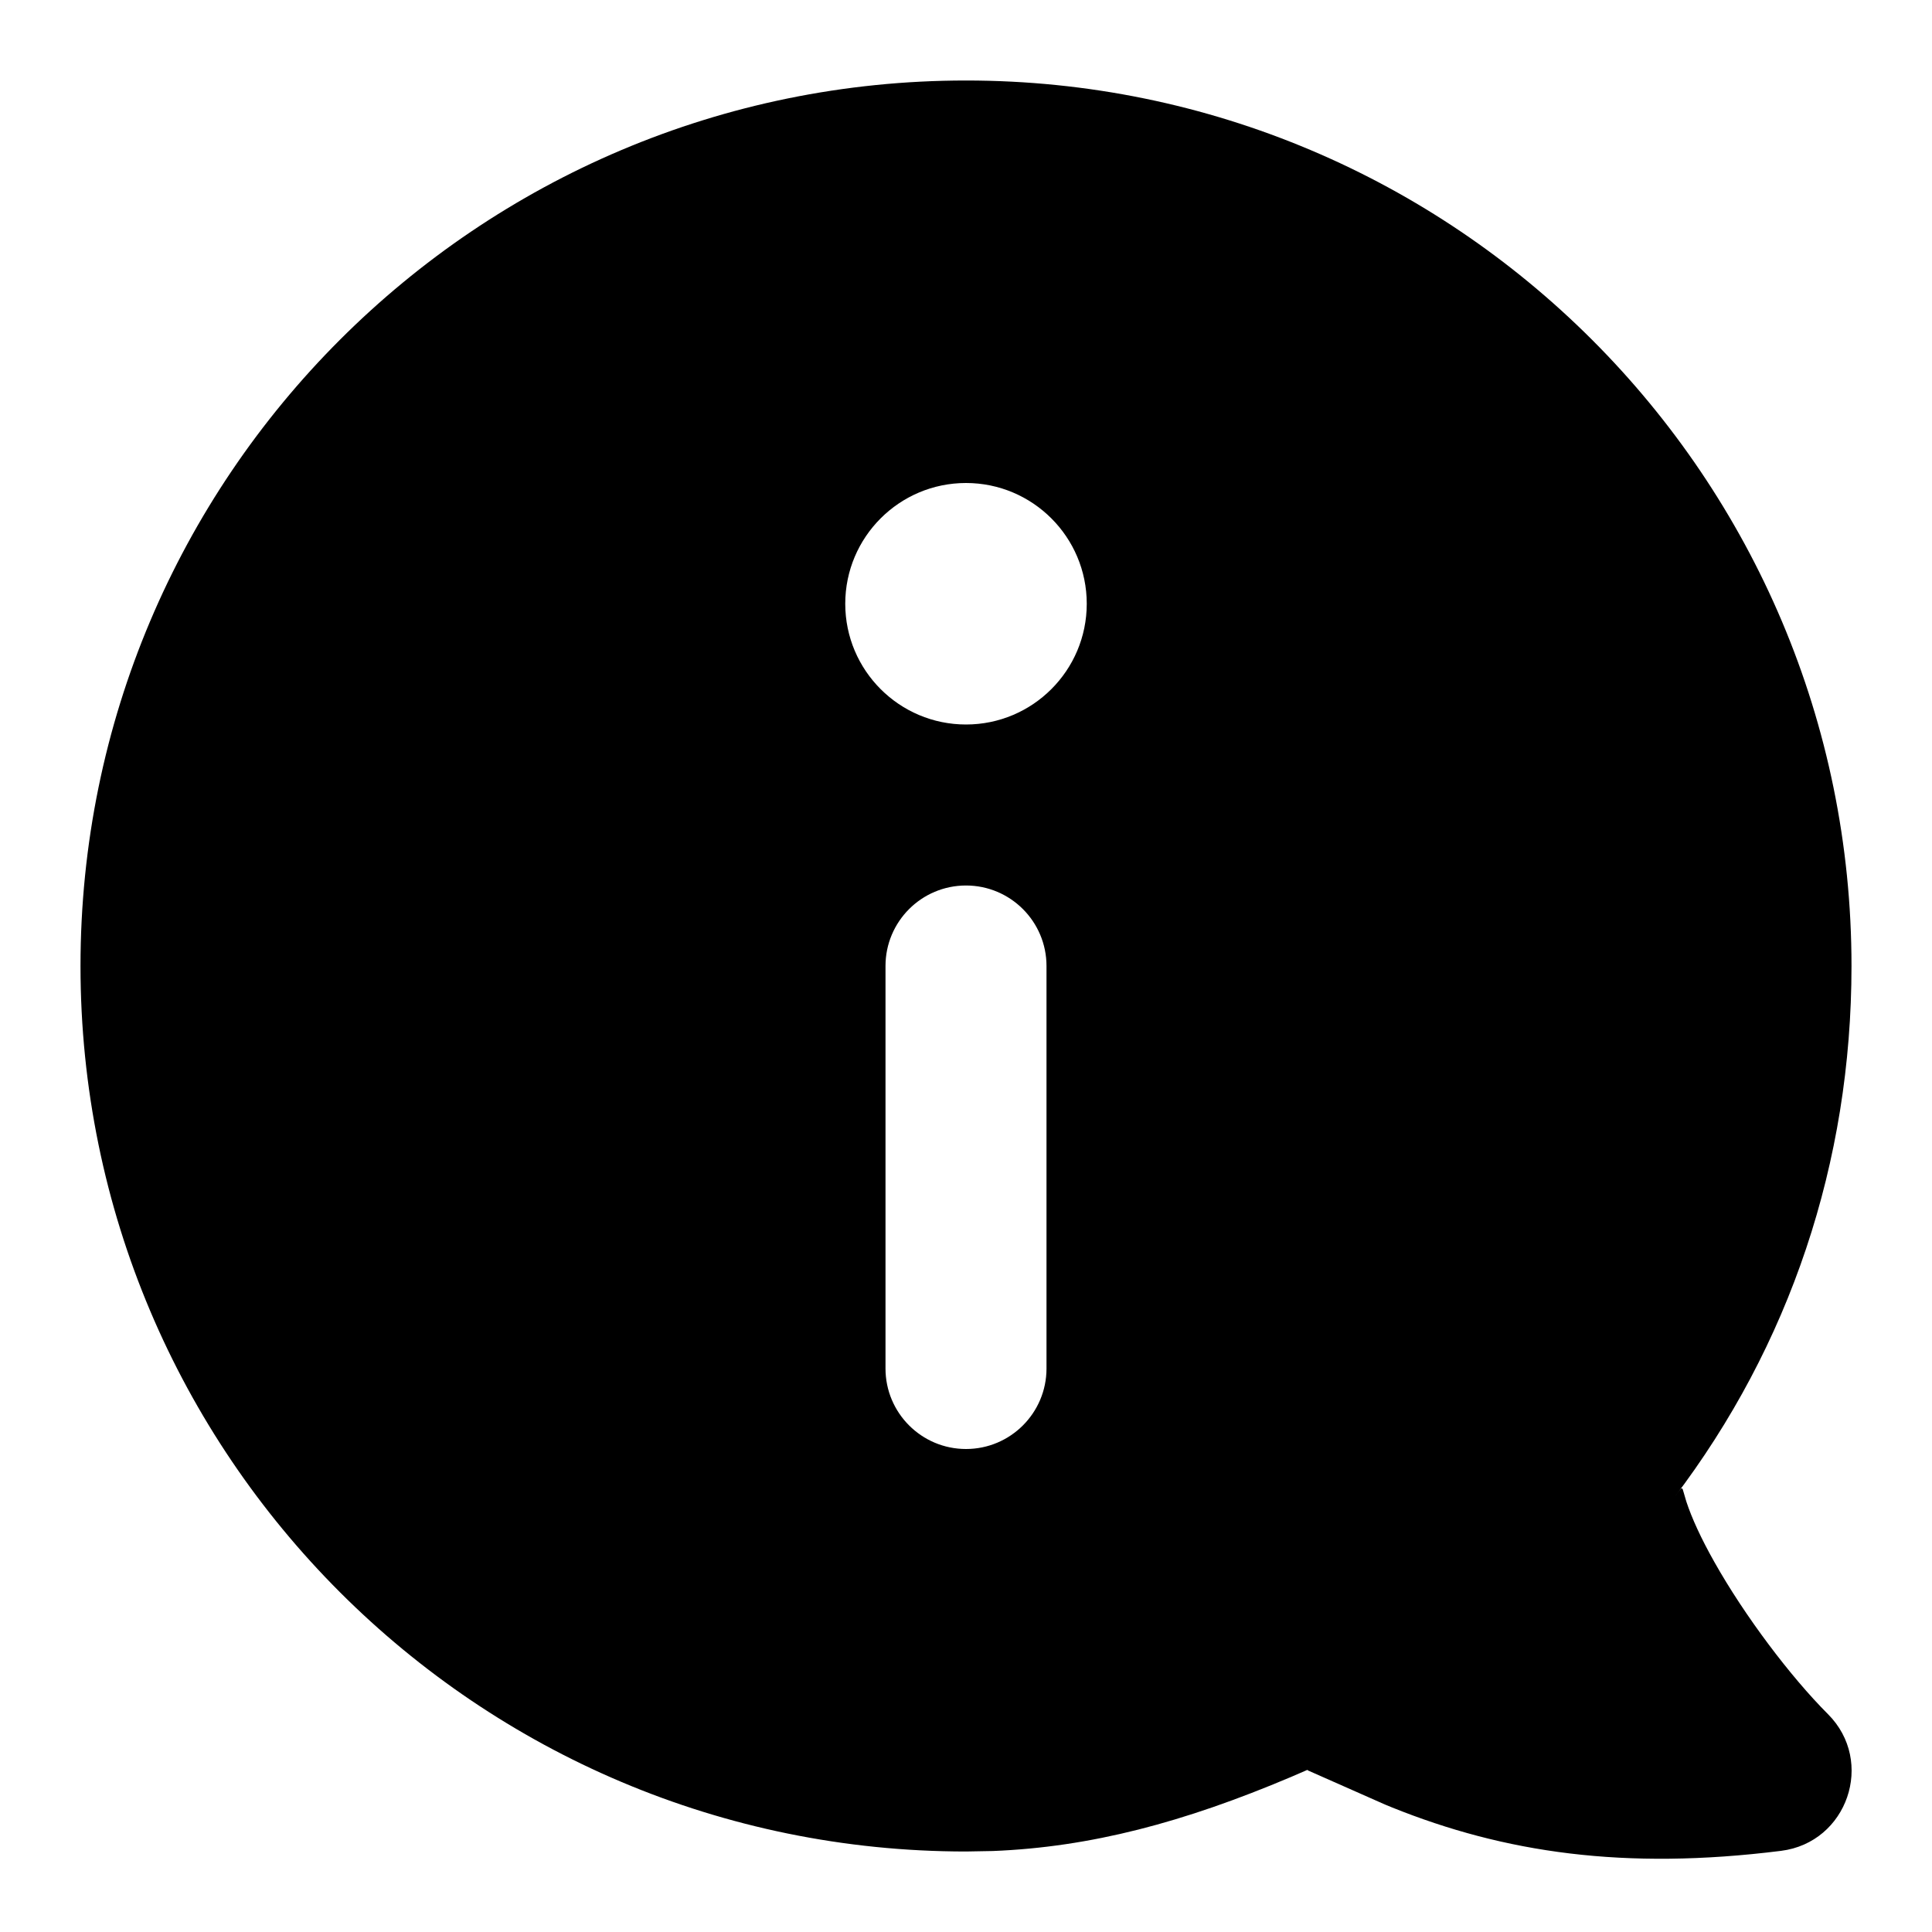
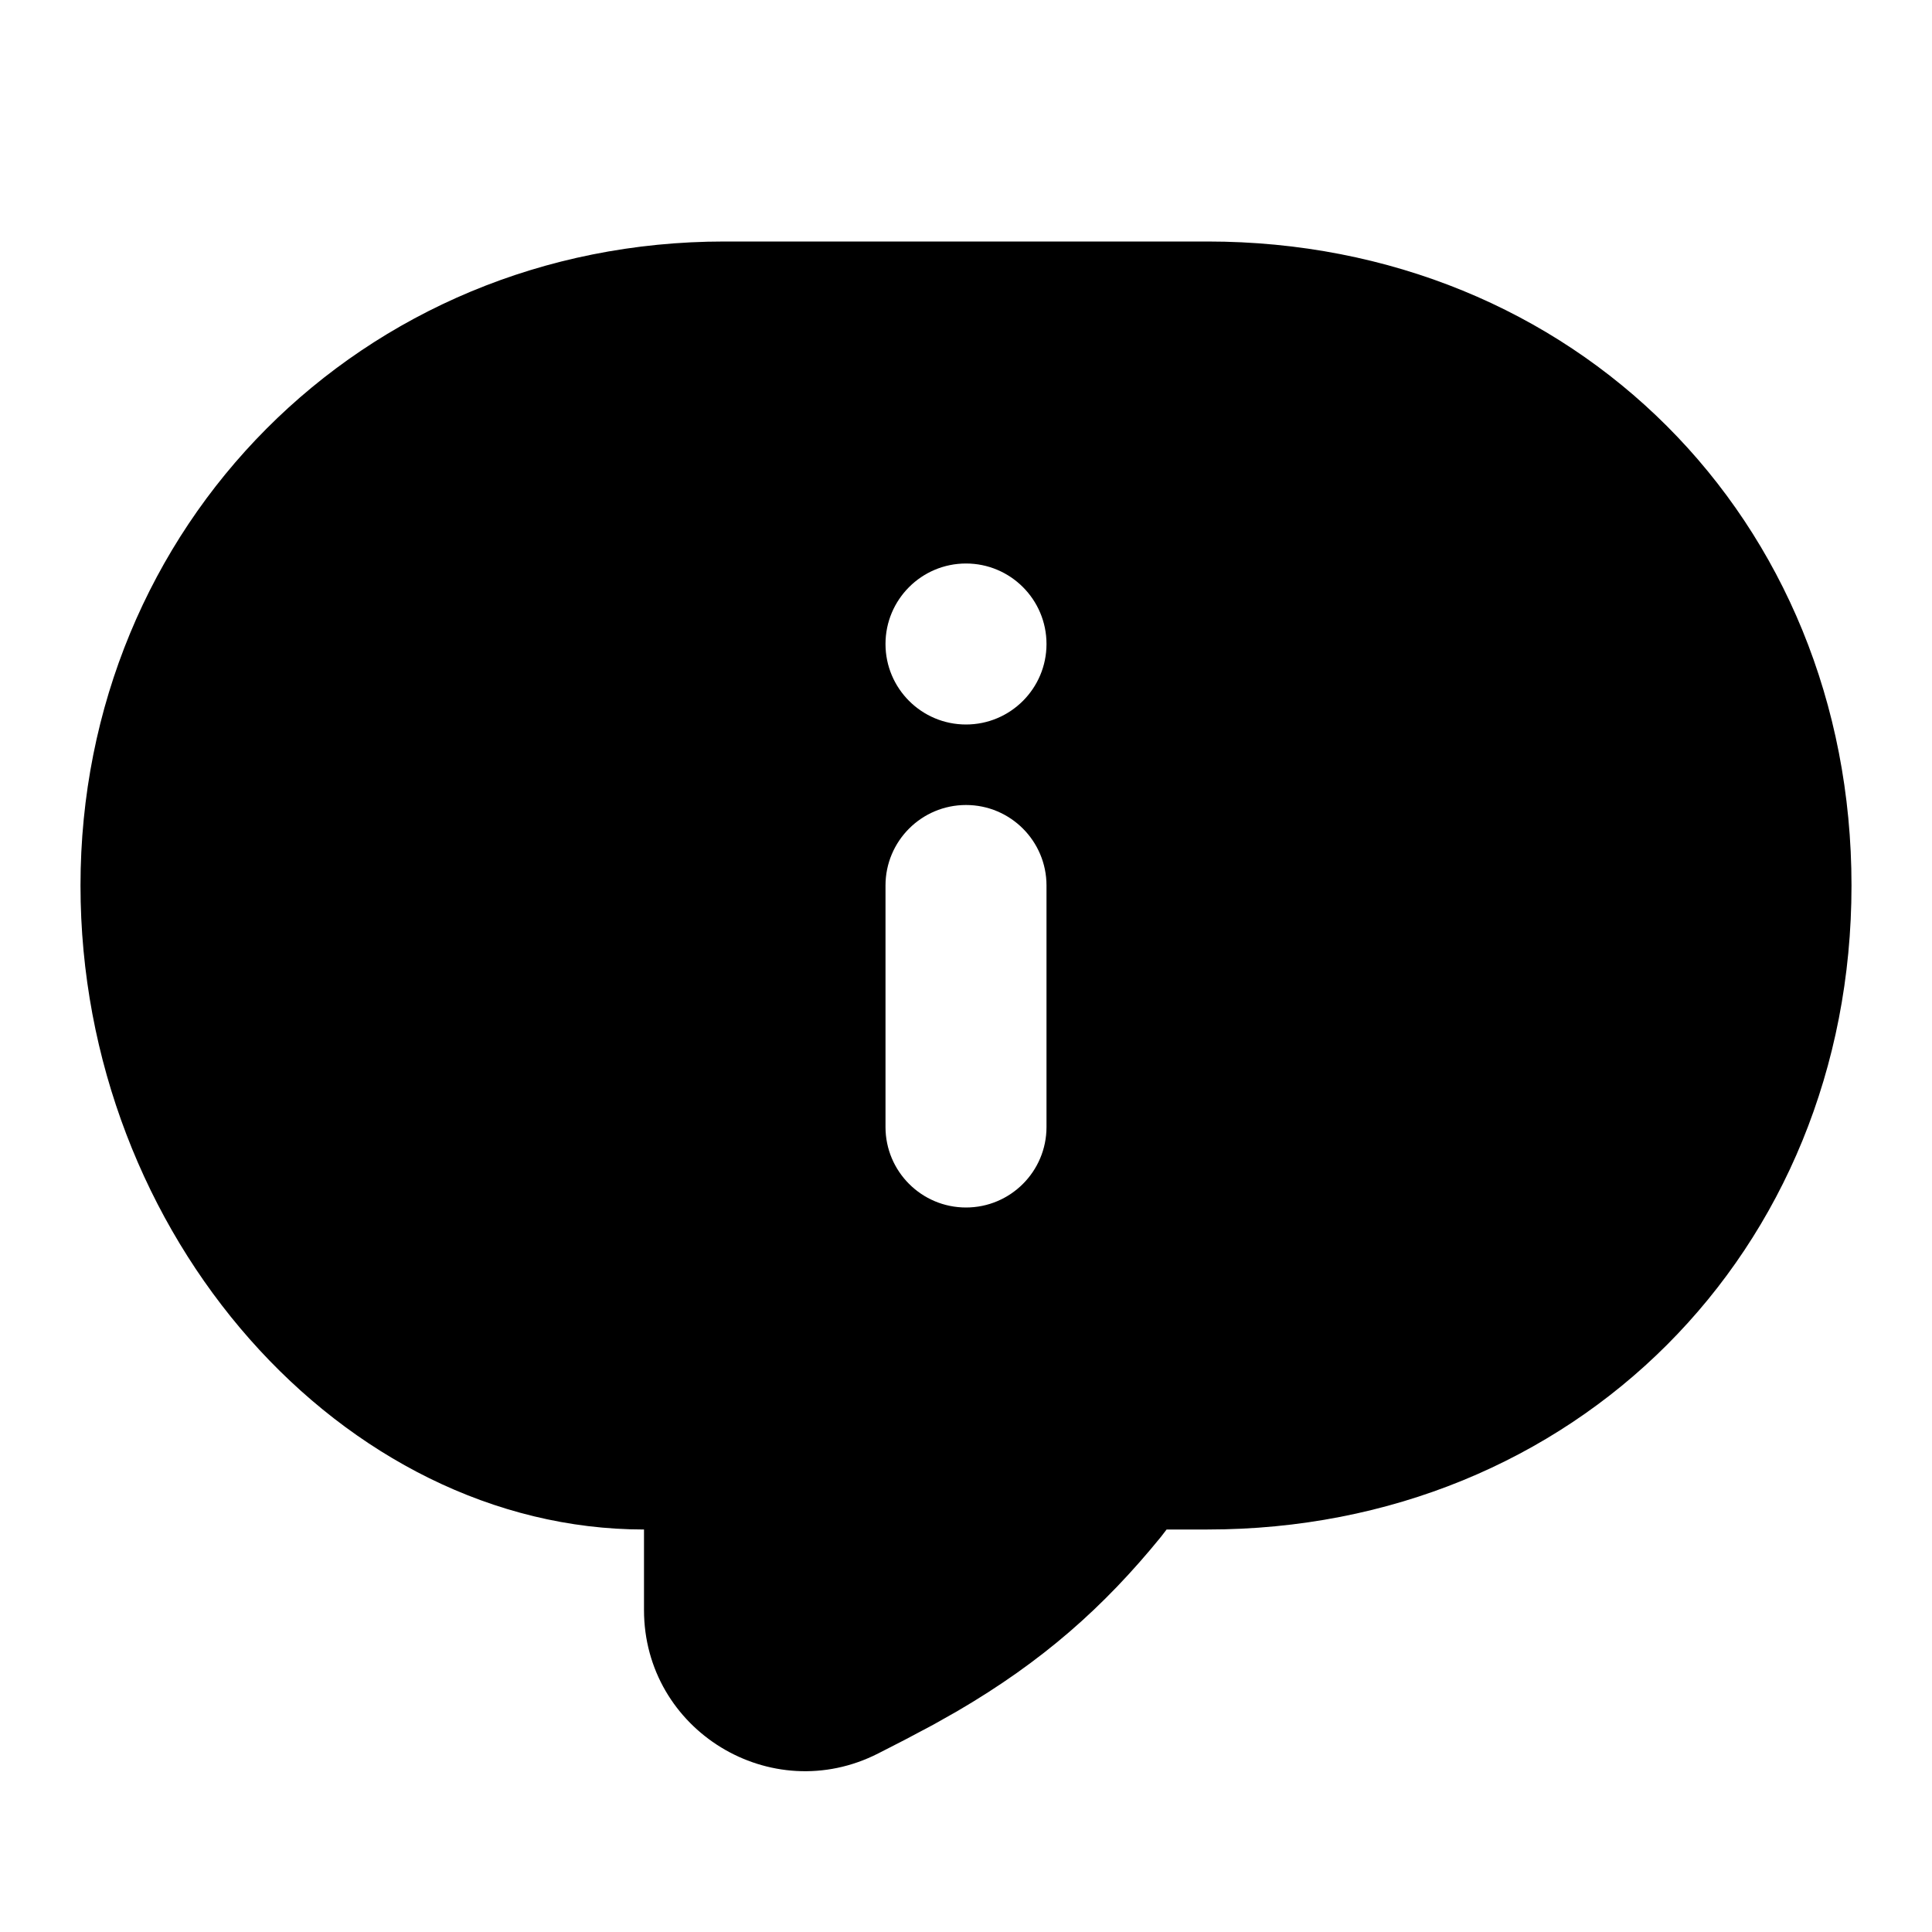
<svg xmlns="http://www.w3.org/2000/svg" width="24" height="24" viewBox="0 0 24 24">
-   <path d="M12,1 C18.075,1 23,5.925 23,12 C23,14.444 22.231,16.716 20.796,18.605 L20.796,18.605 L20.858,18.522 C20.894,18.474 20.899,18.478 20.914,18.536 L20.914,18.536 L20.948,18.652 C21.015,18.857 21.133,19.114 21.295,19.401 C21.672,20.072 22.244,20.83 22.707,21.293 C23.296,21.881 22.95,22.889 22.124,22.992 C20.177,23.236 18.686,23.014 17.291,22.452 C17.265,22.442 17.237,22.43 17.206,22.417 L17.206,22.417 L16.25,21.994 L16.241,21.986 L16.04,22.073 C14.706,22.638 13.548,22.946 12.333,22.994 L12.333,22.994 L12,23 C5.925,23 1,18.075 1,12 C1,5.925 5.925,1 12,1 Z M12,11 C11.448,11 11,11.448 11,12 L11,17 C11,17.552 11.448,18 12,18 C12.552,18 13,17.552 13,17 L13,12 C13,11.448 12.552,11 12,11 Z M12,6 C11.172,6 10.5,6.672 10.5,7.5 C10.5,8.328 11.172,9 12,9 C12.828,9 13.5,8.328 13.5,7.5 C13.5,6.672 12.828,6 12,6 Z" />
+   <path d="M15,3 C19.552,3 23,6.448 23,11 C23,15.552 19.552,19 15,19 L15,19 L14.492,19 L14.422,19.091 C13.71,19.966 12.949,20.639 11.891,21.257 L11.891,21.257 L11.595,21.424 L11.237,21.614 L10.909,21.782 C9.578,22.46 8,21.494 8,20 L8,20 L8,19 C4.273,19 1,15.363 1,11 C1,6.538 4.491,3 9,3 L9,3 Z M12,10 C11.448,10 11,10.448 11,11 L11,14 C11,14.552 11.448,15 12,15 C12.552,15 13,14.552 13,14 L13,11 C13,10.448 12.552,10 12,10 Z M12,7 C11.448,7 11,7.448 11,8 C11,8.552 11.448,9 12,9 C12.552,9 13,8.552 13,8 C13,7.448 12.552,7 12,7 Z" />
</svg>
